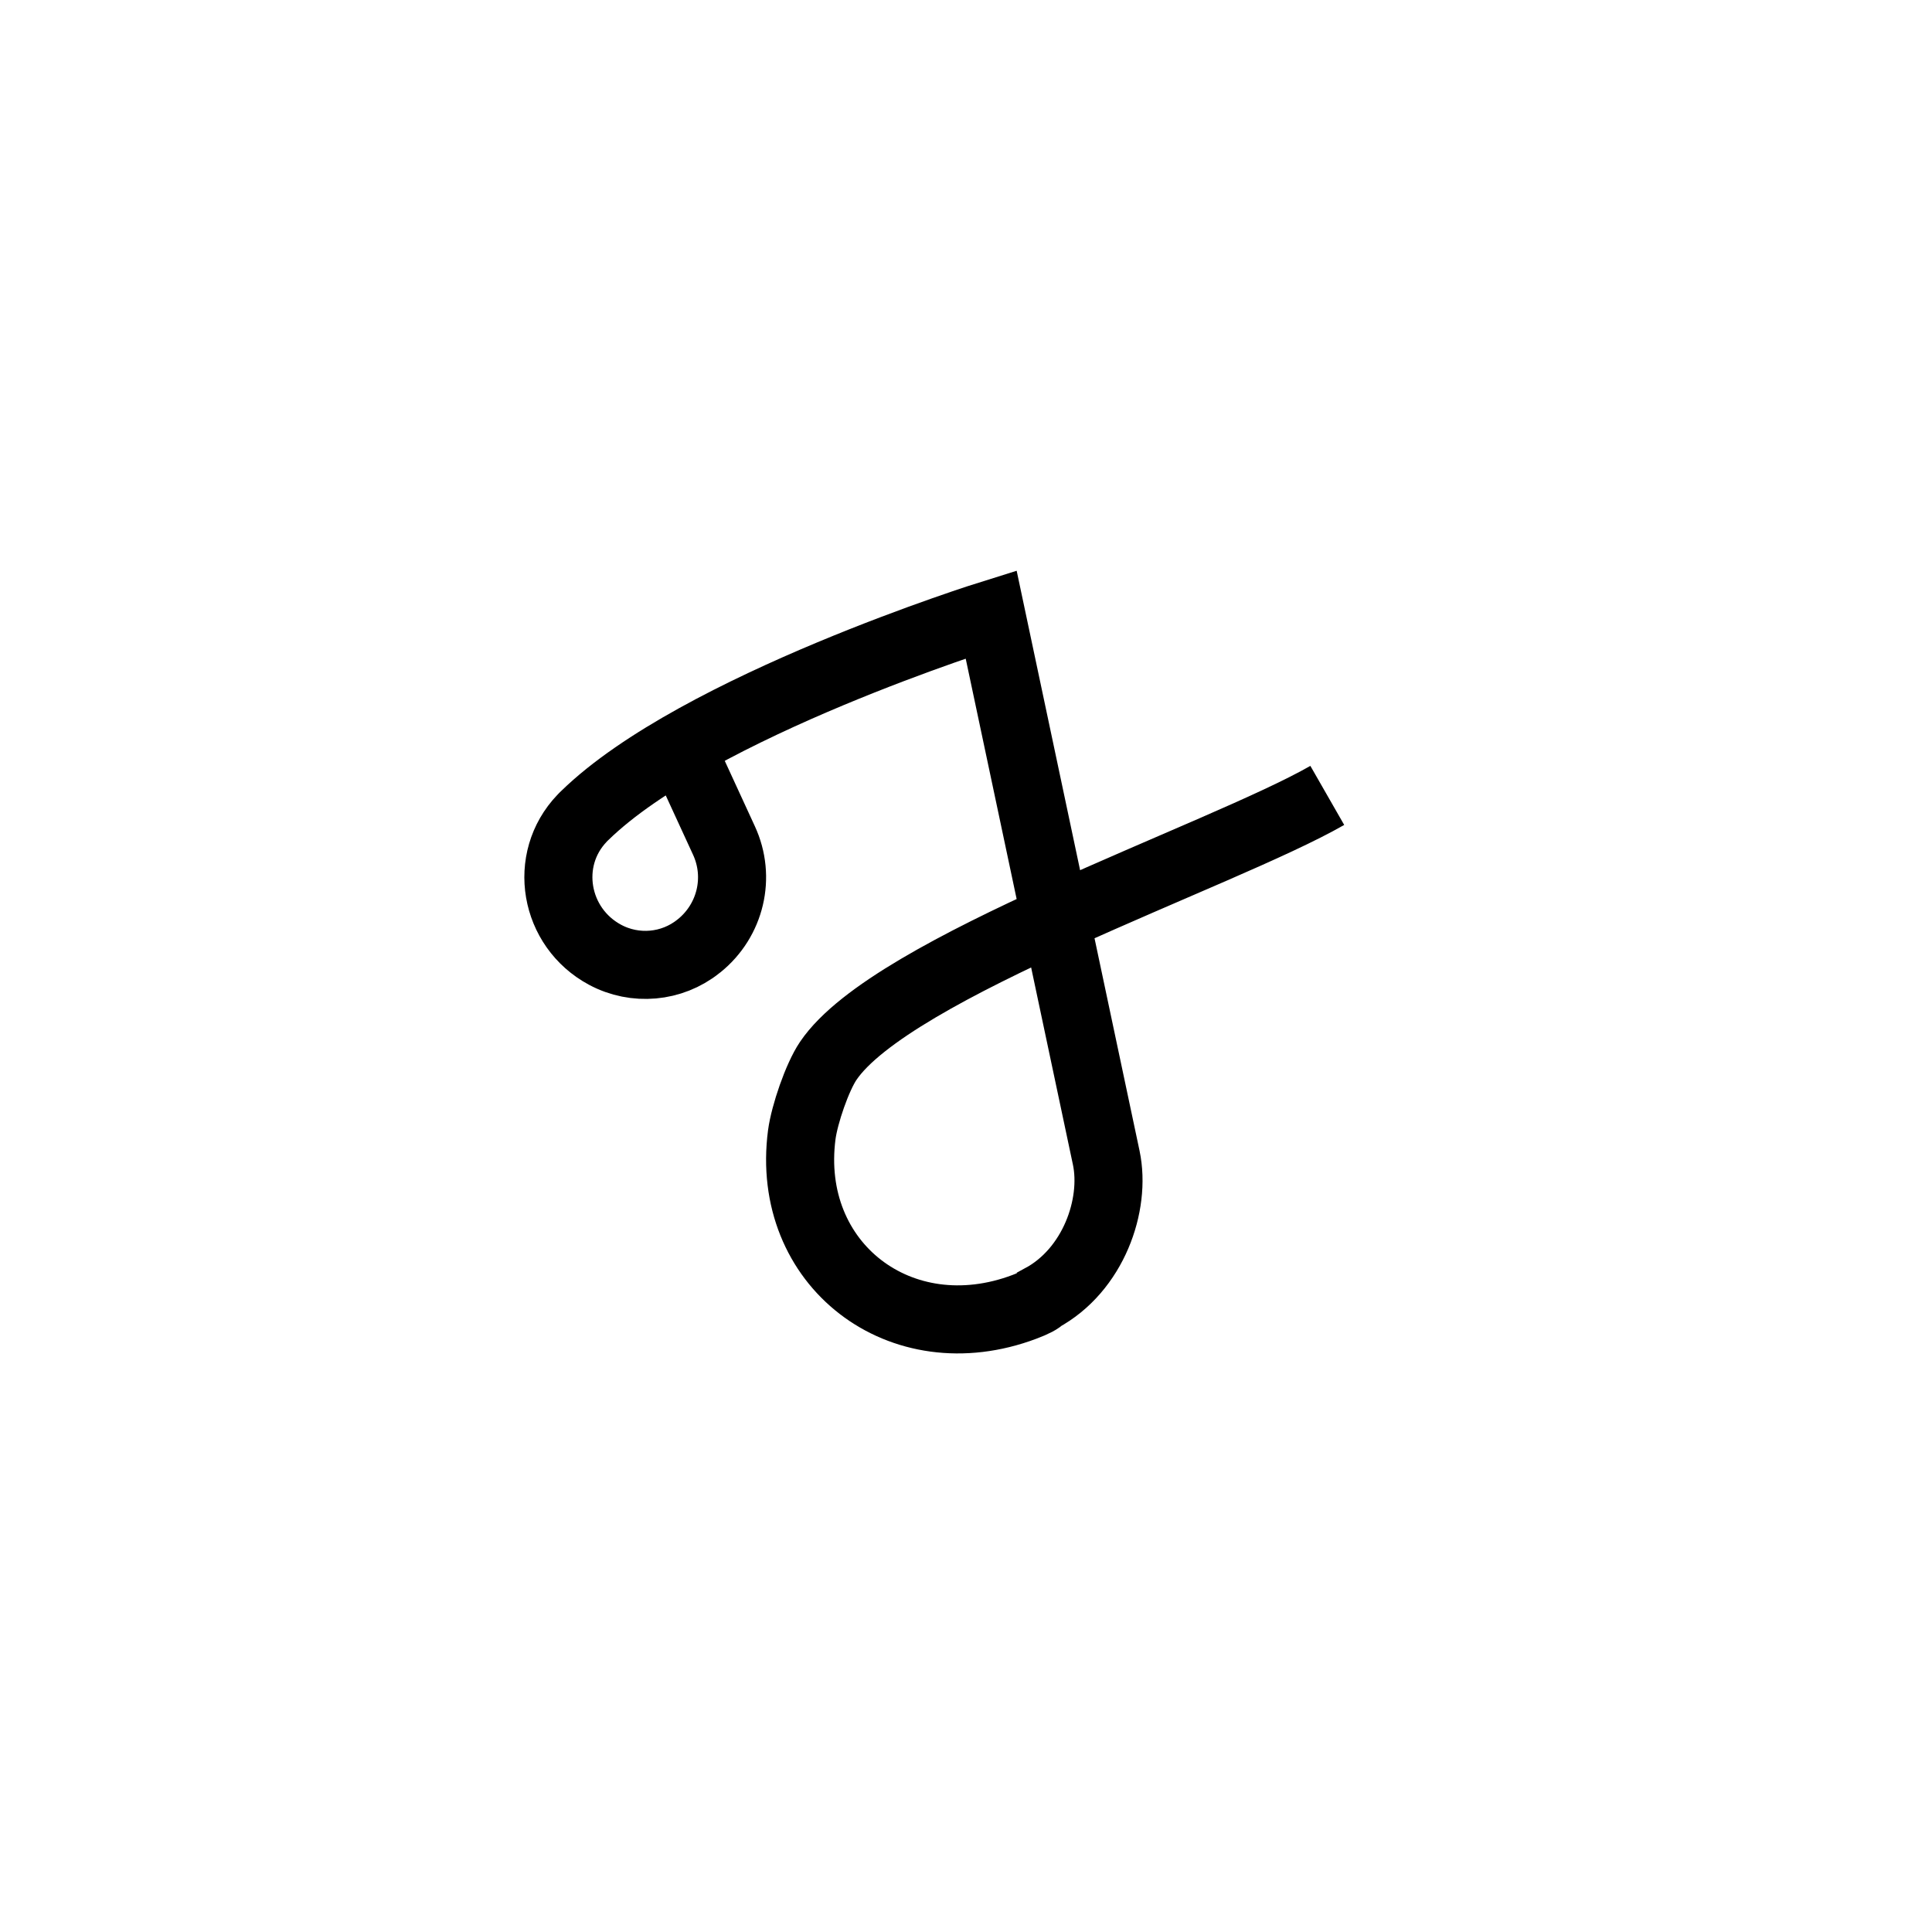
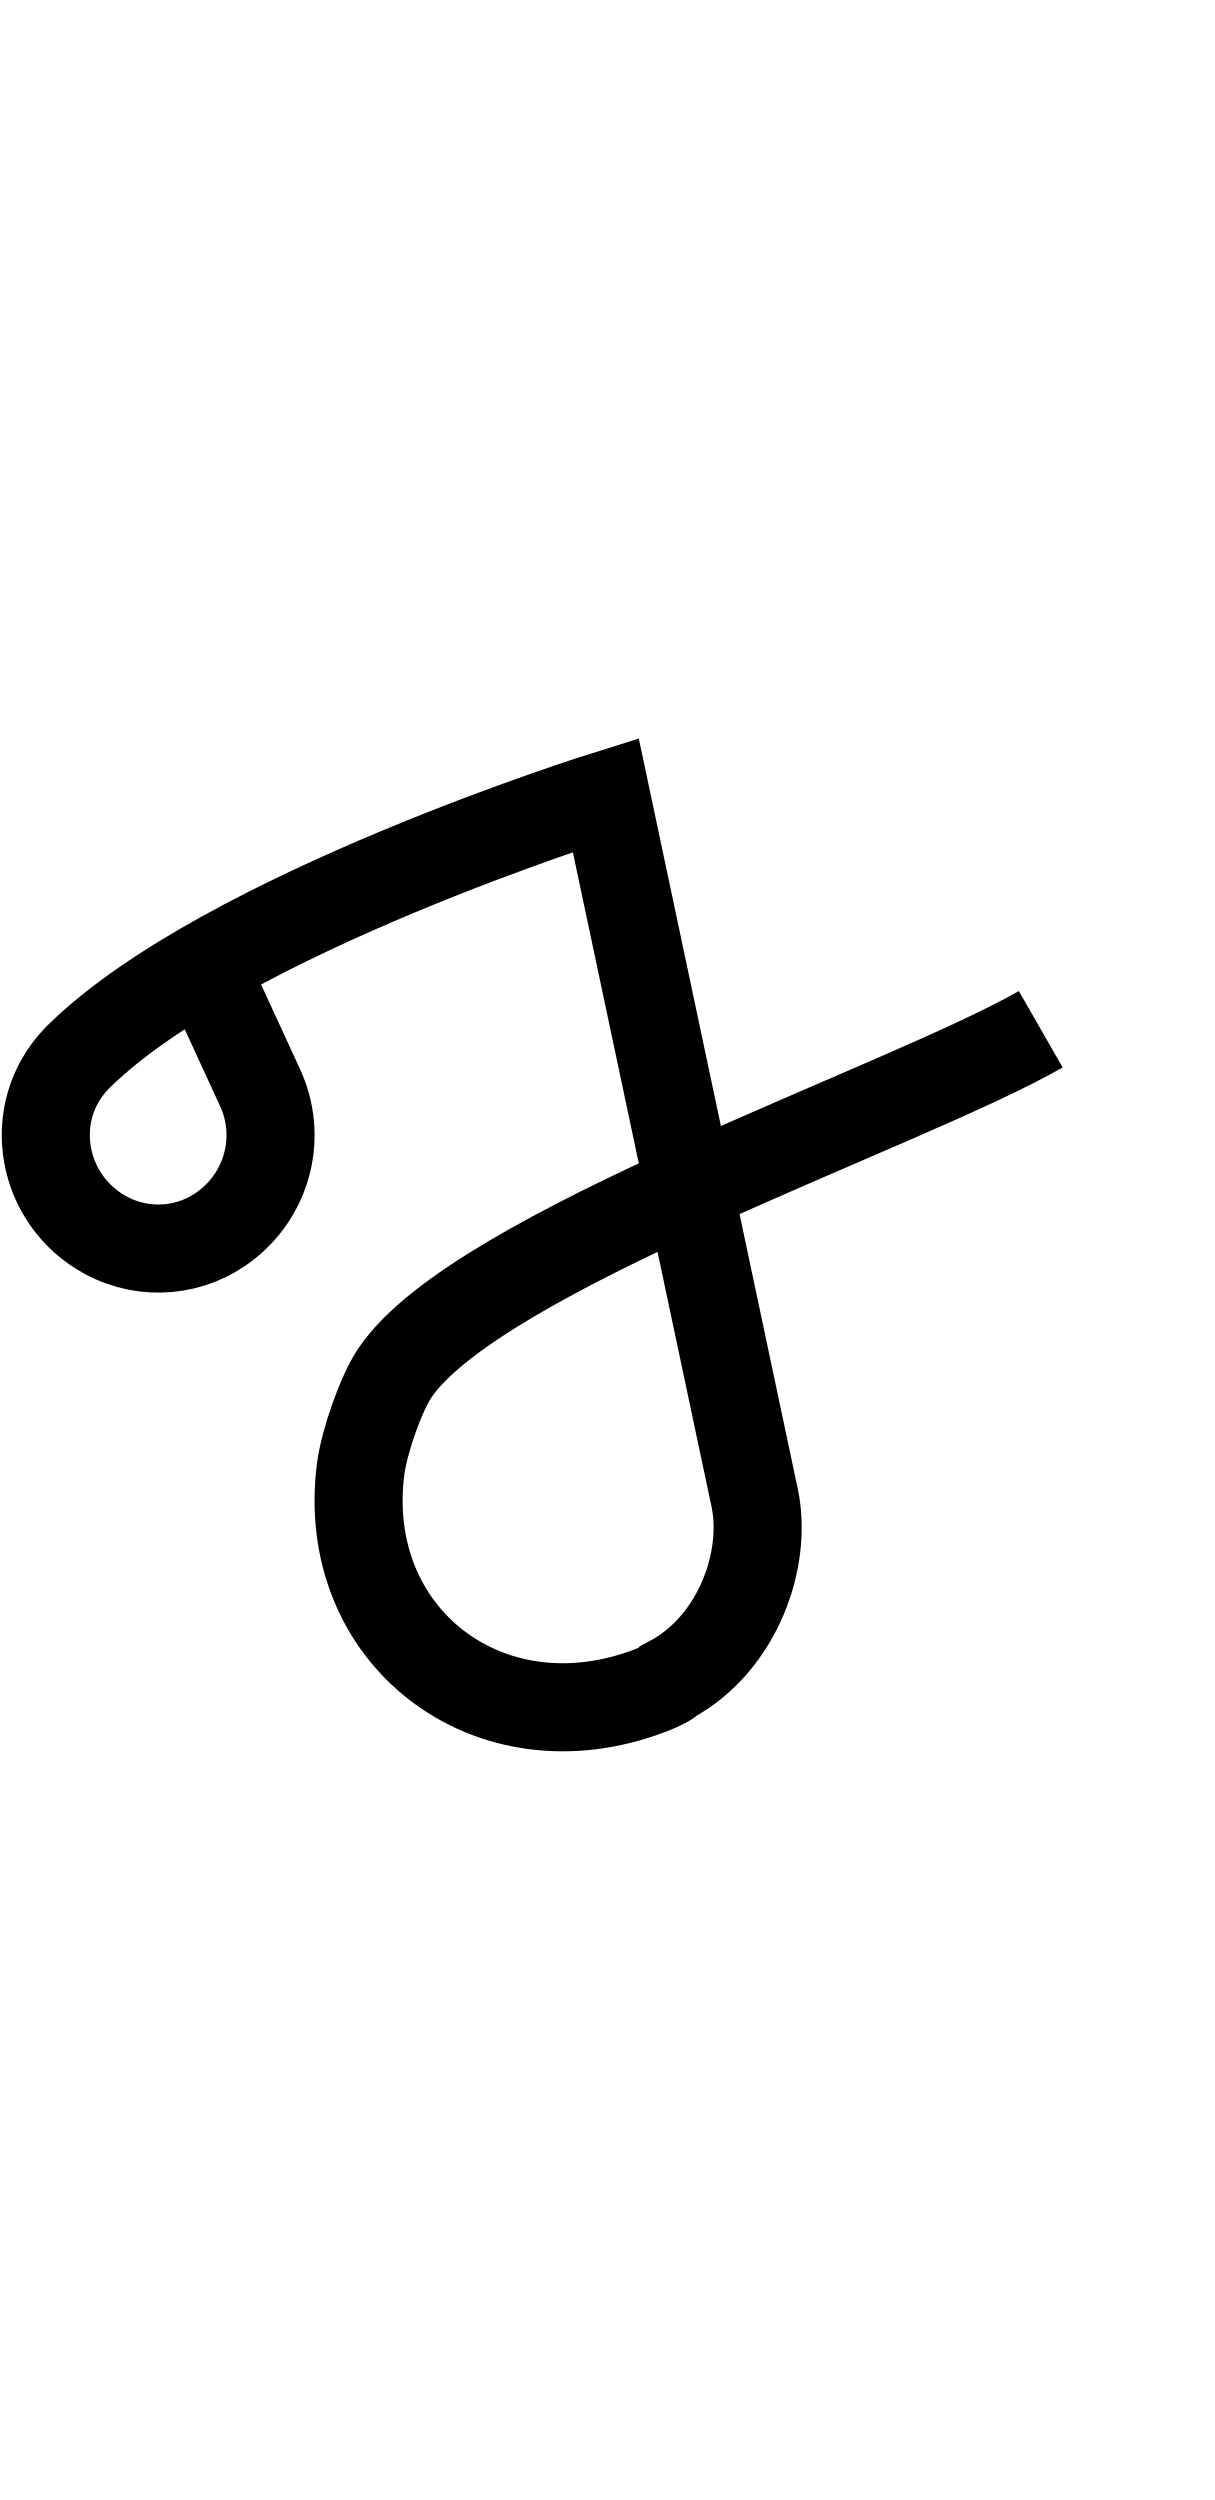
- <svg xmlns="http://www.w3.org/2000/svg" version="1.1" id="Layer_1" x="0px" y="0px" viewBox="0 0 1000 1000" style="enable-background:new 0 0 1000 1000;" xml:space="preserve">
+ <svg xmlns="http://www.w3.org/2000/svg" version="1.1" id="Layer_1" x="0px" y="0px" viewBox="194 -104 486 1000" style="enable-background:new 194 -104 486 1000;" xml:space="preserve">
  <style type="text/css">
	.st0{fill:none;stroke:#000000;stroke-width:35.231;stroke-miterlimit:10;}
</style>
  <g id="Guide">
</g>
  <g id="Layer_4">
</g>
  <g id="Layer_3">
-     <path class="st0" d="M687,411.7c-54.8,31.4-225.5,88.8-258.3,137.4c-5.7,8.4-12.3,27.7-13.7,38.2c-8.8,67.1,51.2,113.3,115.3,89.1   c5.1-1.9,8.2-3.6,8.7-4.5c26.9-14.5,38.7-48.2,33.6-72.6L513,318c0,0-152.3,47.5-210.3,104.1c-0.5,0.5-1,0.9-1.4,1.4   c-20.6,21.5-14.4,56.6,11.9,70.7l0,0c15.5,8.3,34.5,6.6,48.2-4.3c0.1-0.1,0.3-0.2,0.4-0.3c16.4-13.2,21.7-35.6,12.9-54.6   c-9.1-19.7-19.1-41.5-19.1-41.5" />
+     <path class="st0" d="M610.3,307.7c-54.8,31.4-225.5,88.8-258.3,137.4c-5.7,8.4-12.3,27.7-13.7,38.2   c-8.8,67.1,51.2,113.3,115.3,89.1c5.1-1.9,8.2-3.6,8.7-4.5c26.9-14.5,38.7-48.2,33.6-72.6L436.3,214c0,0-152.3,47.5-210.3,104.1   c-0.5,0.5-1,0.9-1.4,1.4c-20.6,21.5-14.4,56.6,11.9,70.7l0,0c15.5,8.3,34.5,6.6,48.2-4.3c0.1-0.1,0.3-0.2,0.4-0.3   c16.4-13.2,21.7-35.6,12.9-54.6c-9.1-19.7-19.1-41.5-19.1-41.5" />
  </g>
</svg>
